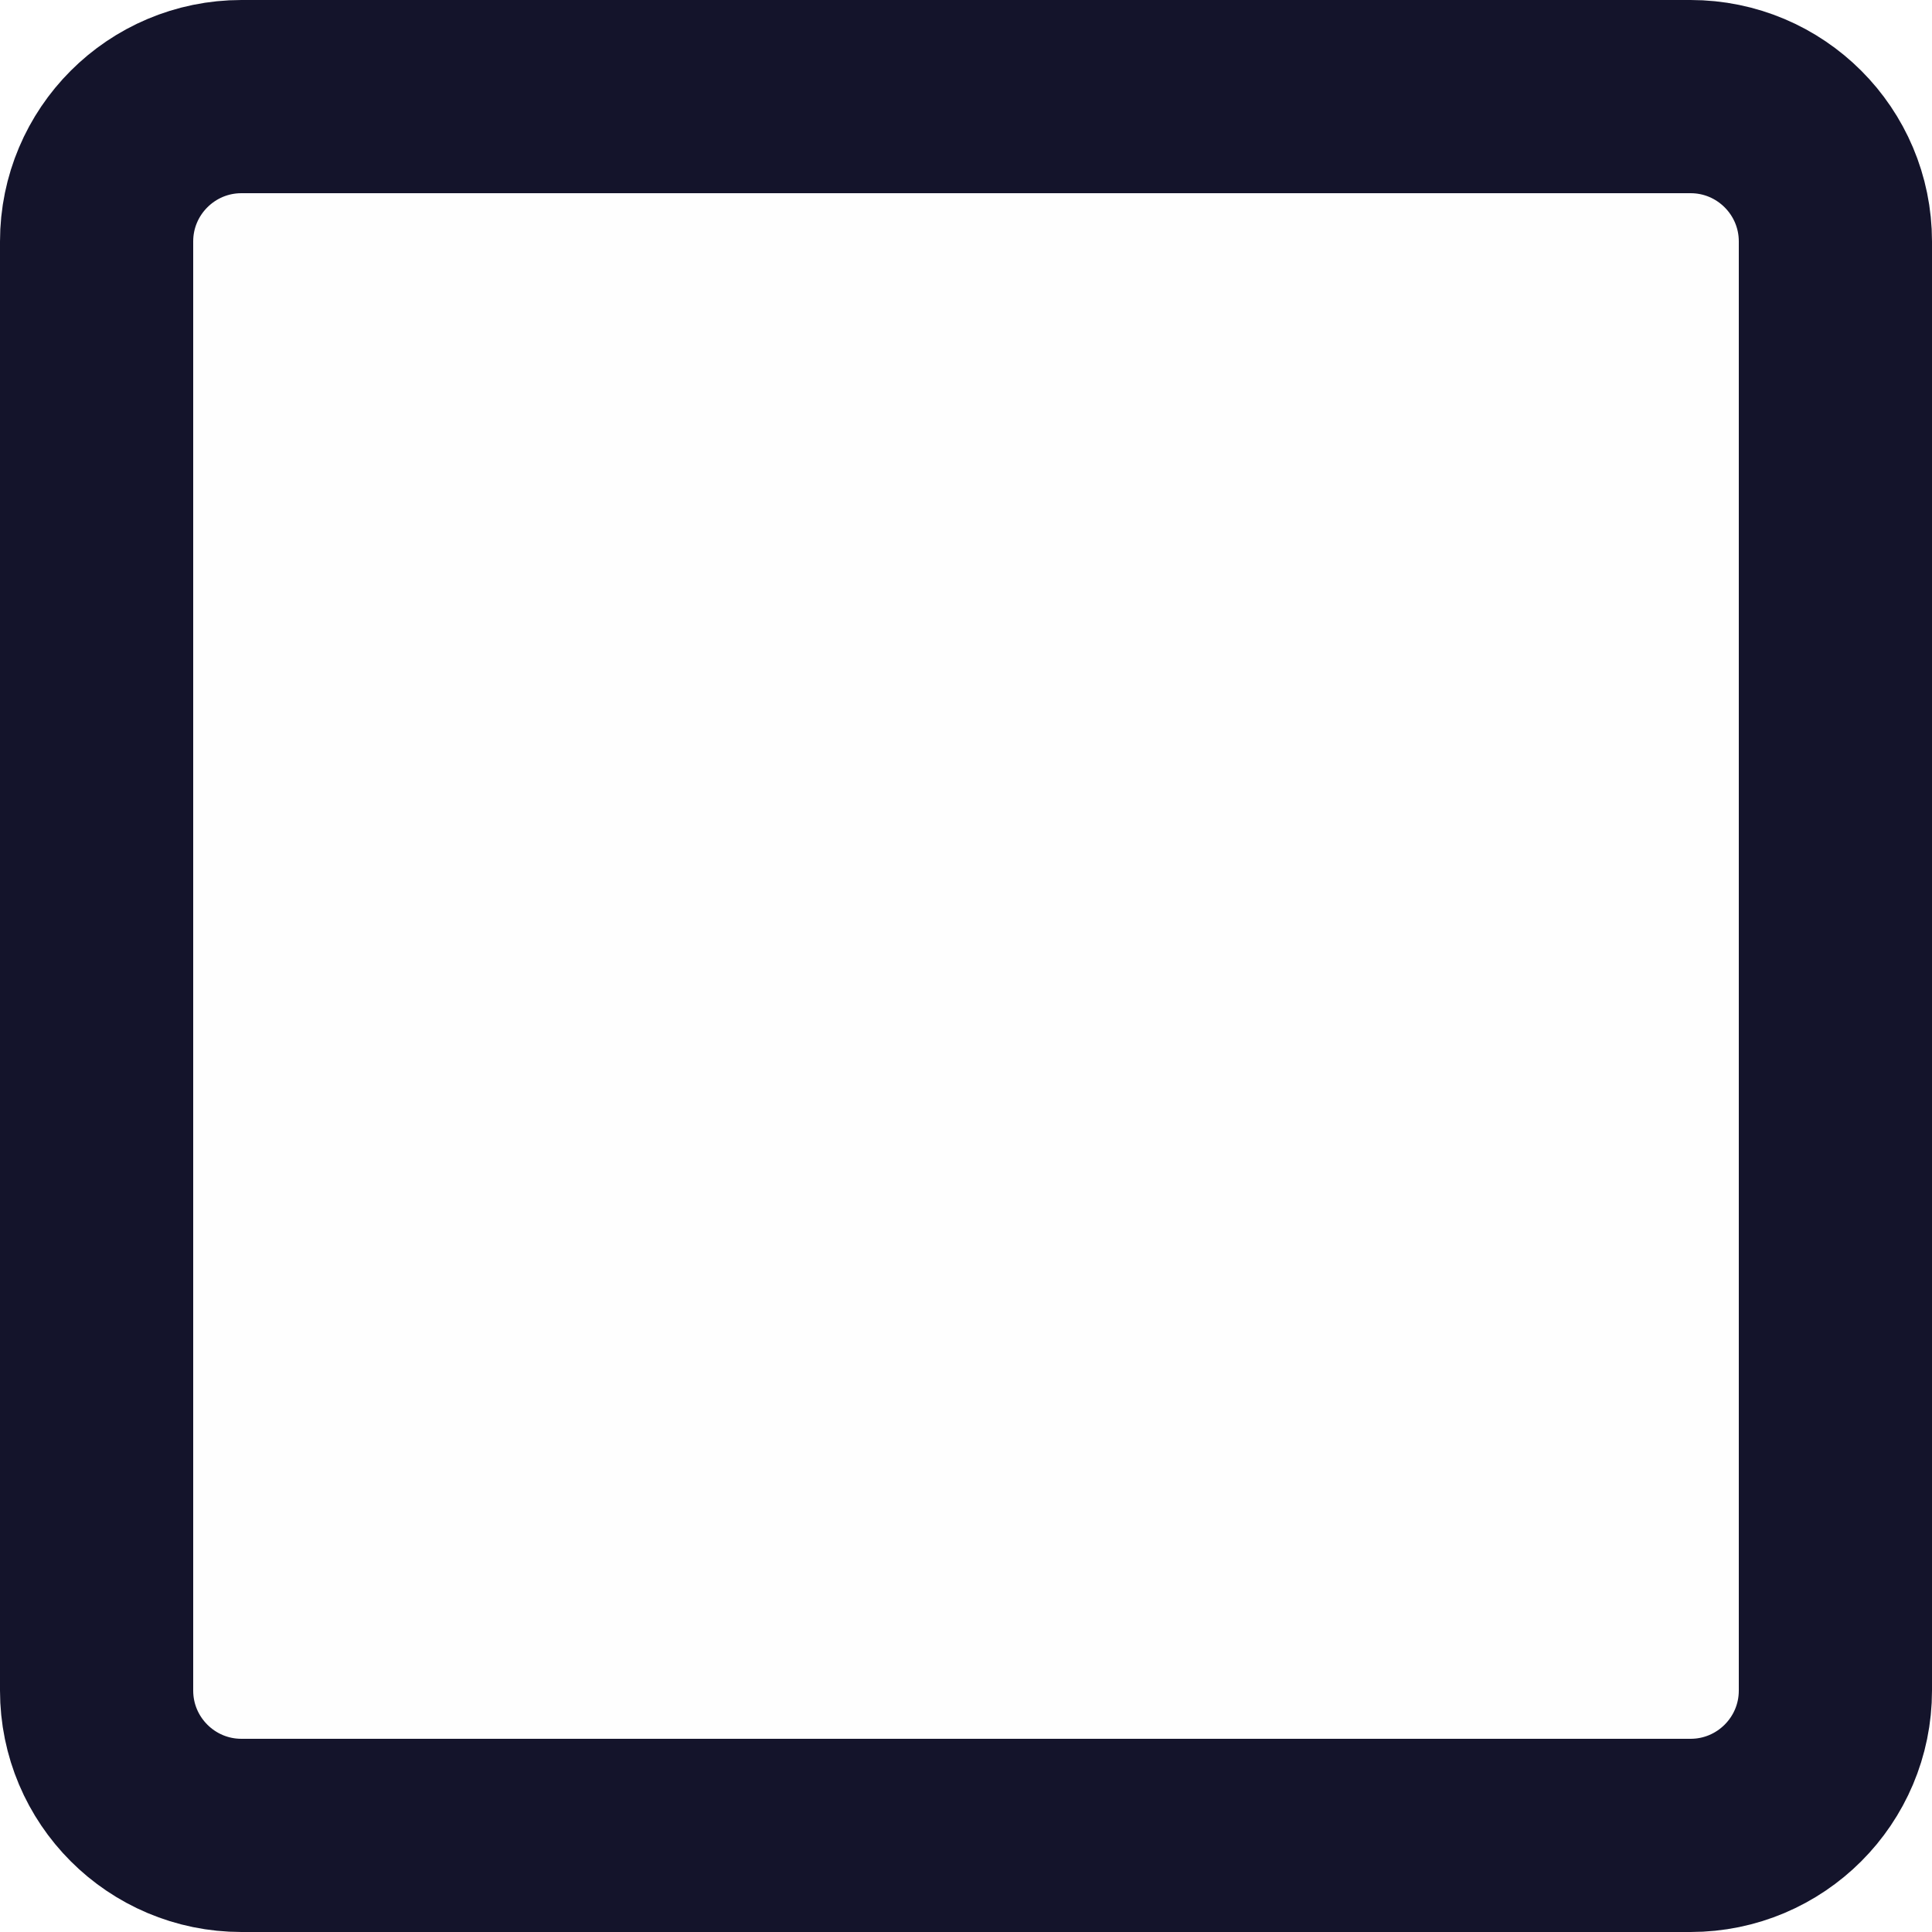
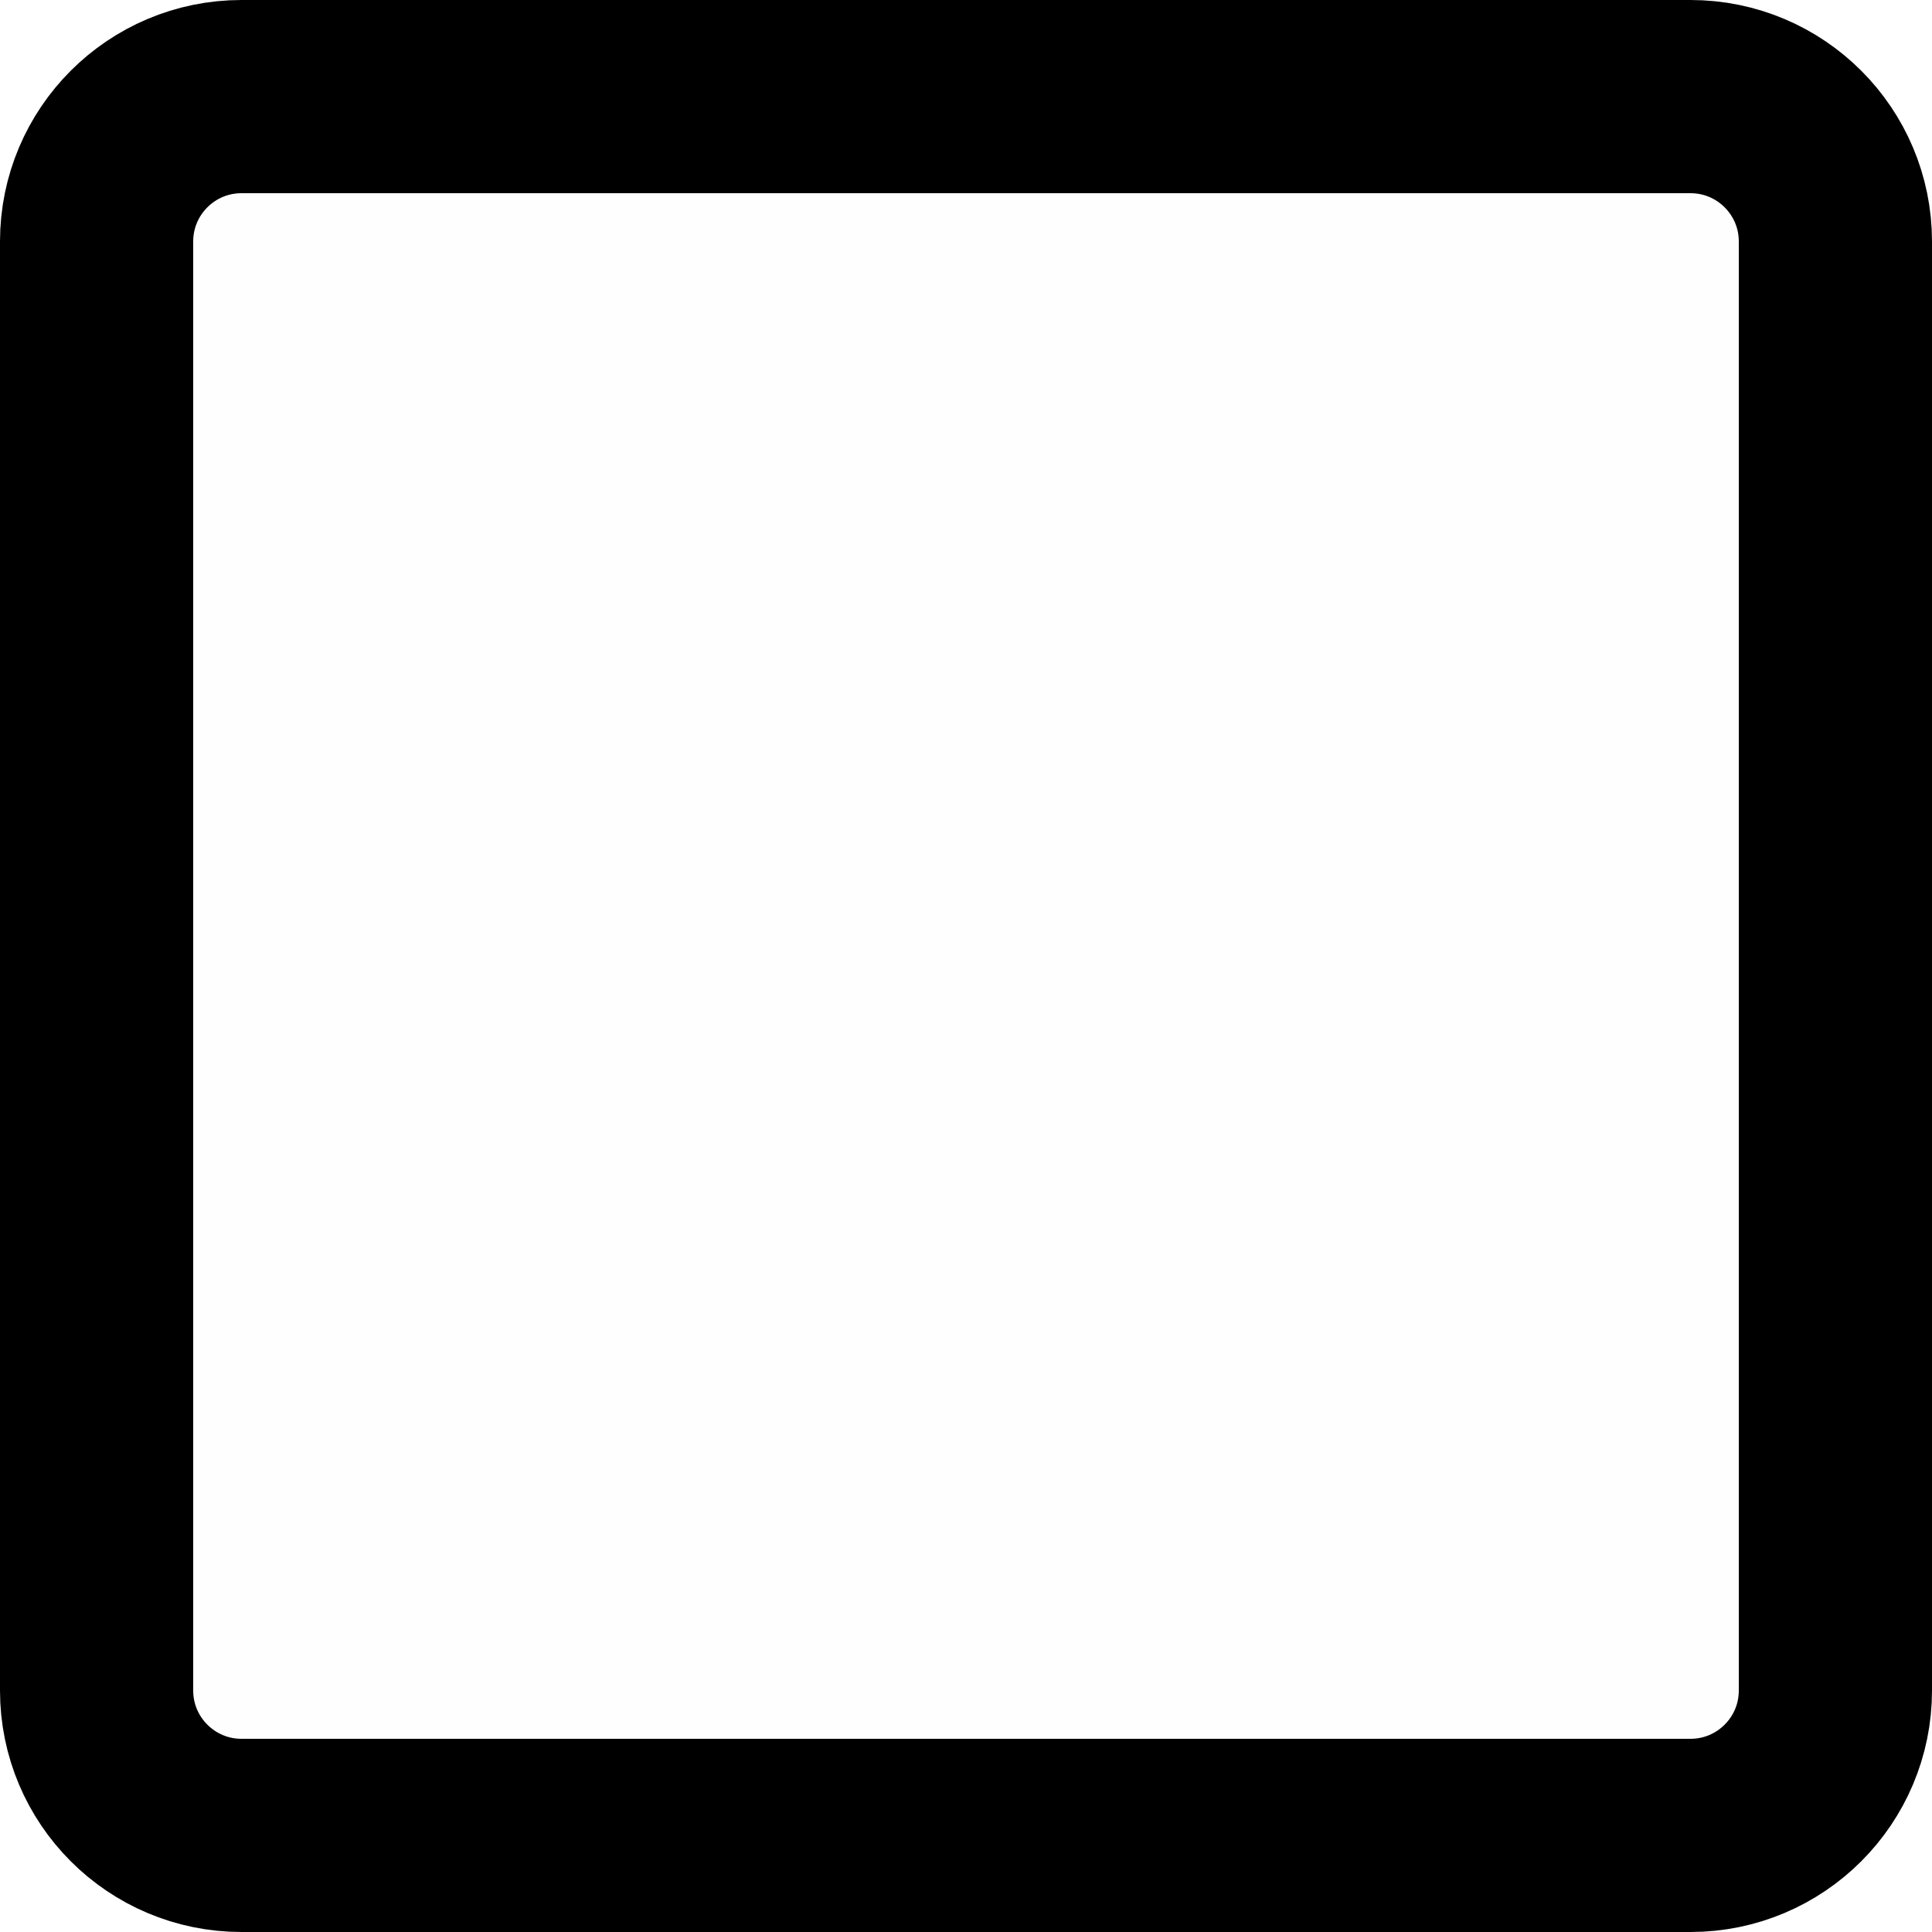
- <svg xmlns="http://www.w3.org/2000/svg" width="16" height="16" viewBox="0 0 16 16" fill="none">
-   <rect x="0.8" y="0.8" width="14.4" height="14.4" rx="1.2" fill="#FEFEFE" stroke="#14142B" stroke-width="1.6" />
+ <svg xmlns="http://www.w3.org/2000/svg" width="current" height="current" viewBox="0 0 16 16" fill="none">
+   <rect x="0.8" y="0.8" width="14.4" height="14.4" rx="1.2" fill="#FEFEFE" stroke="currentColor" stroke-width="1.6" />
</svg>
